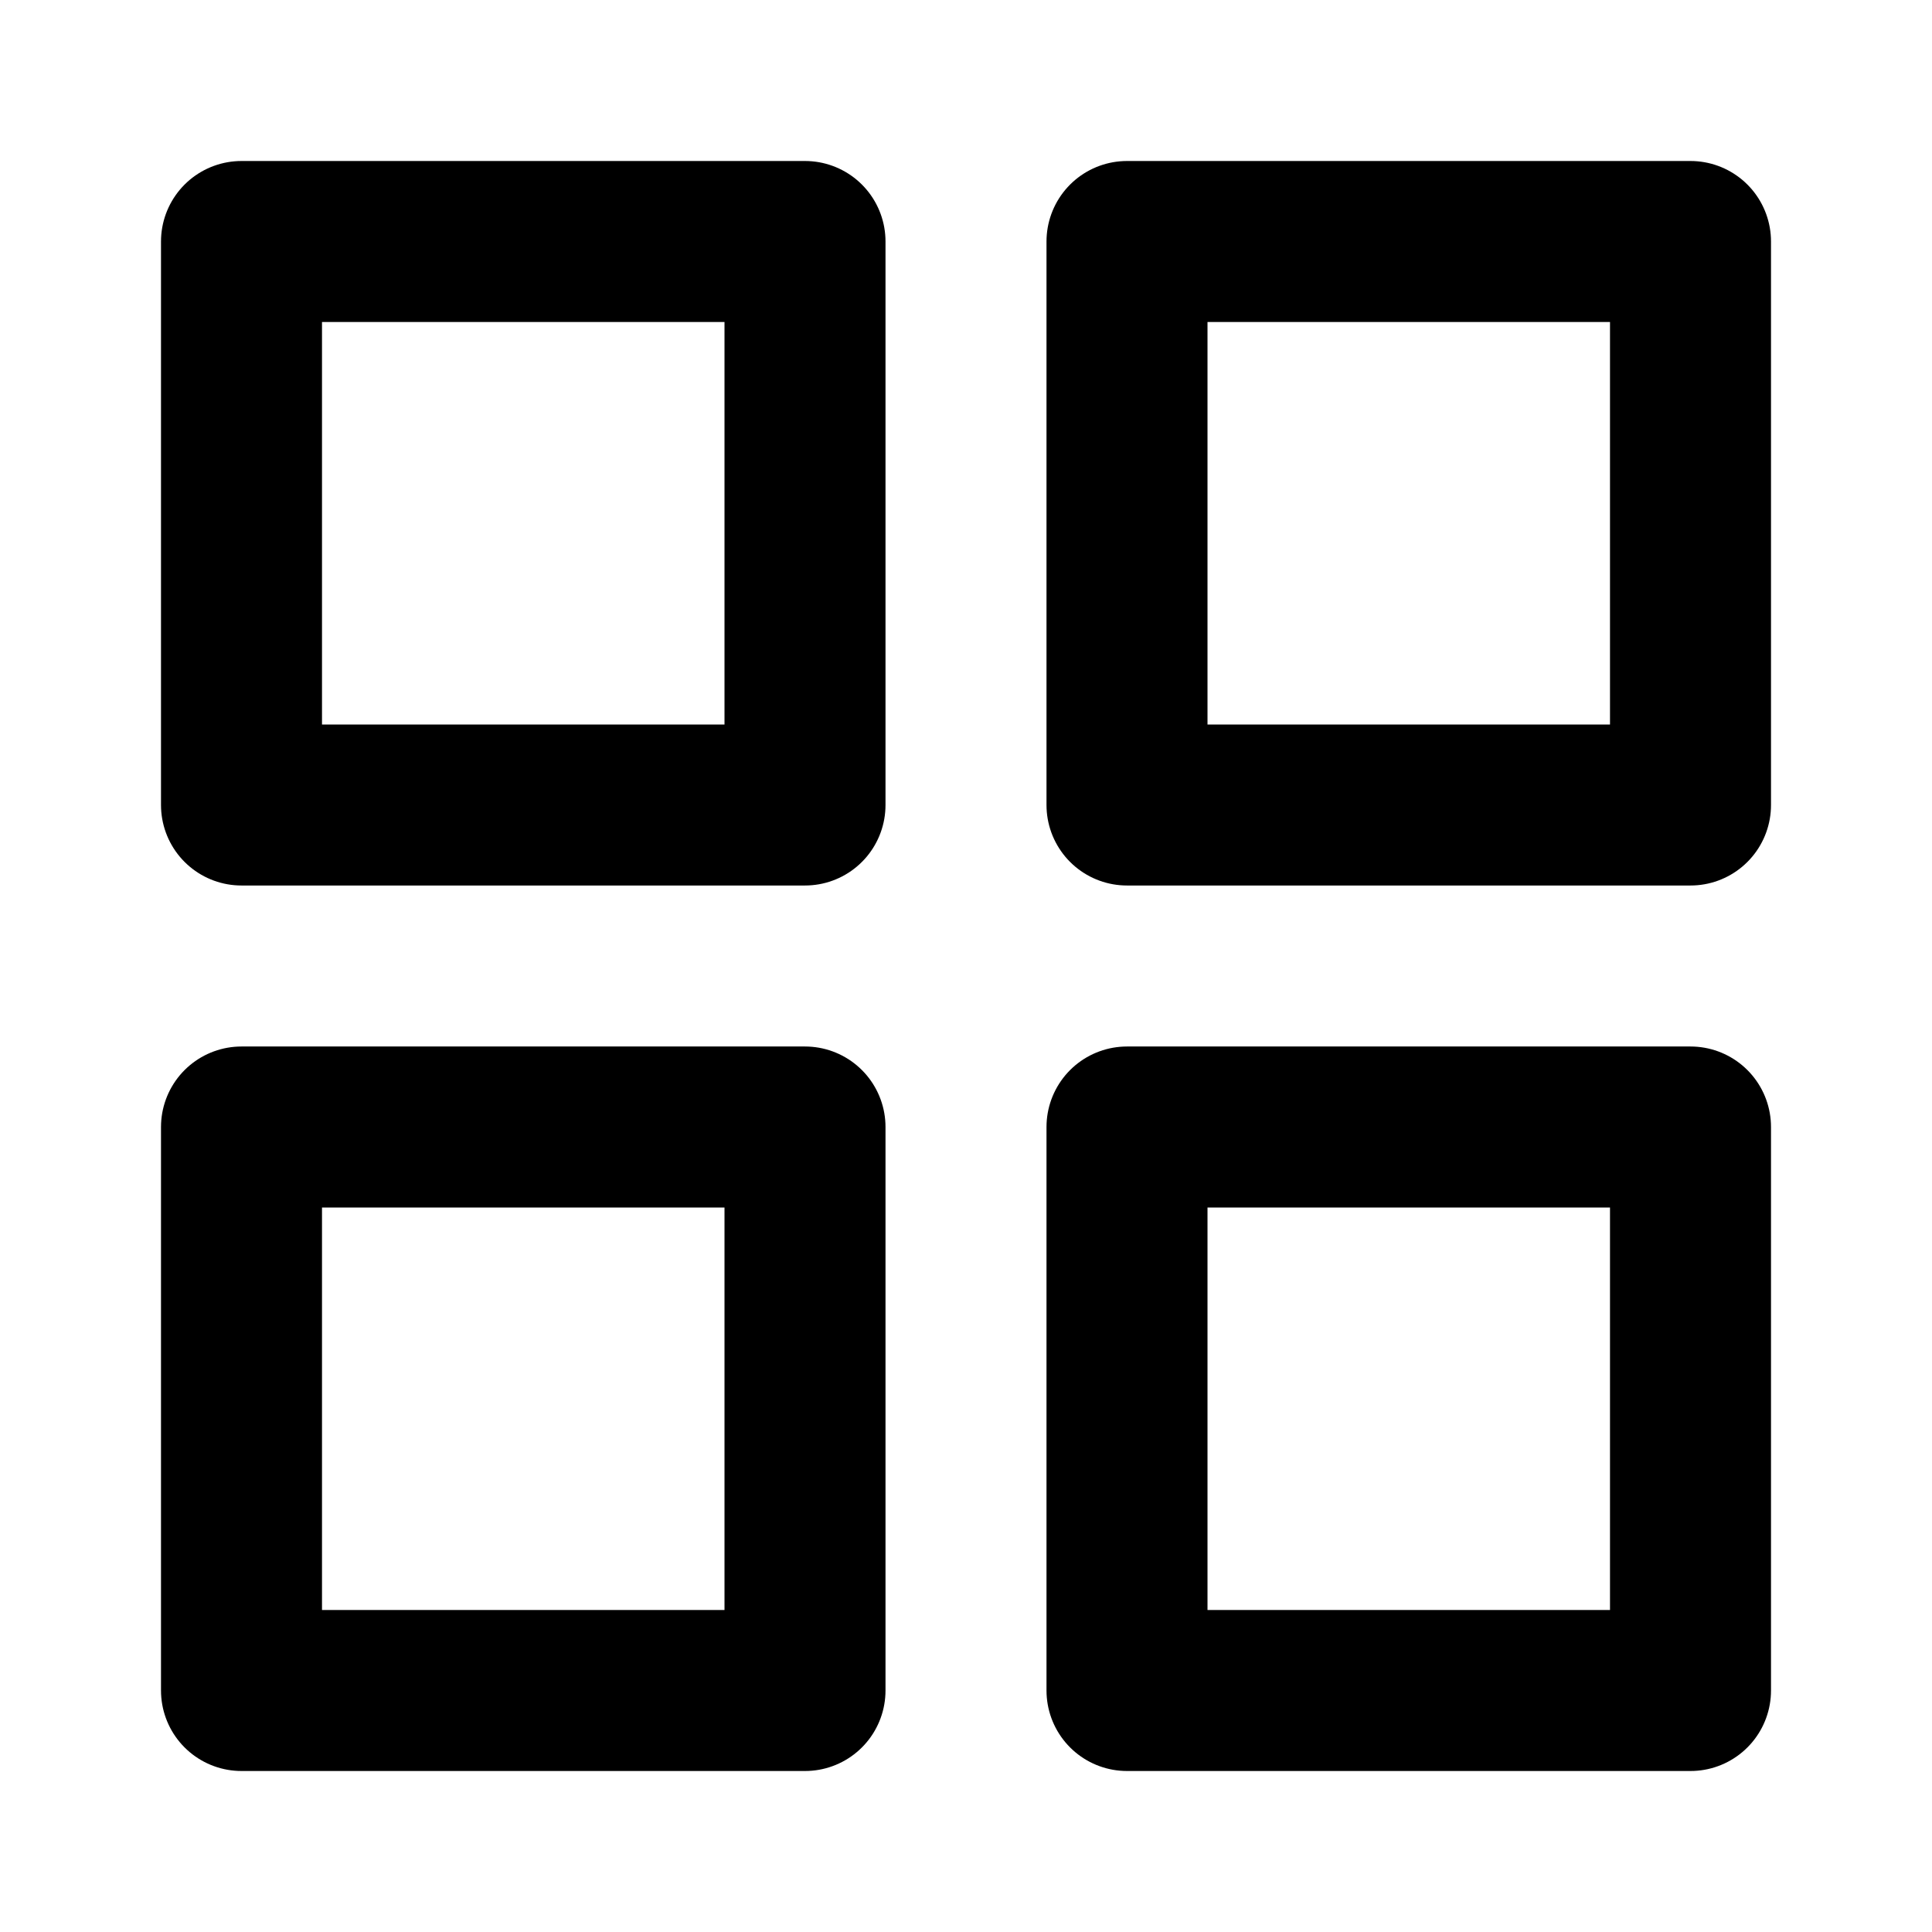
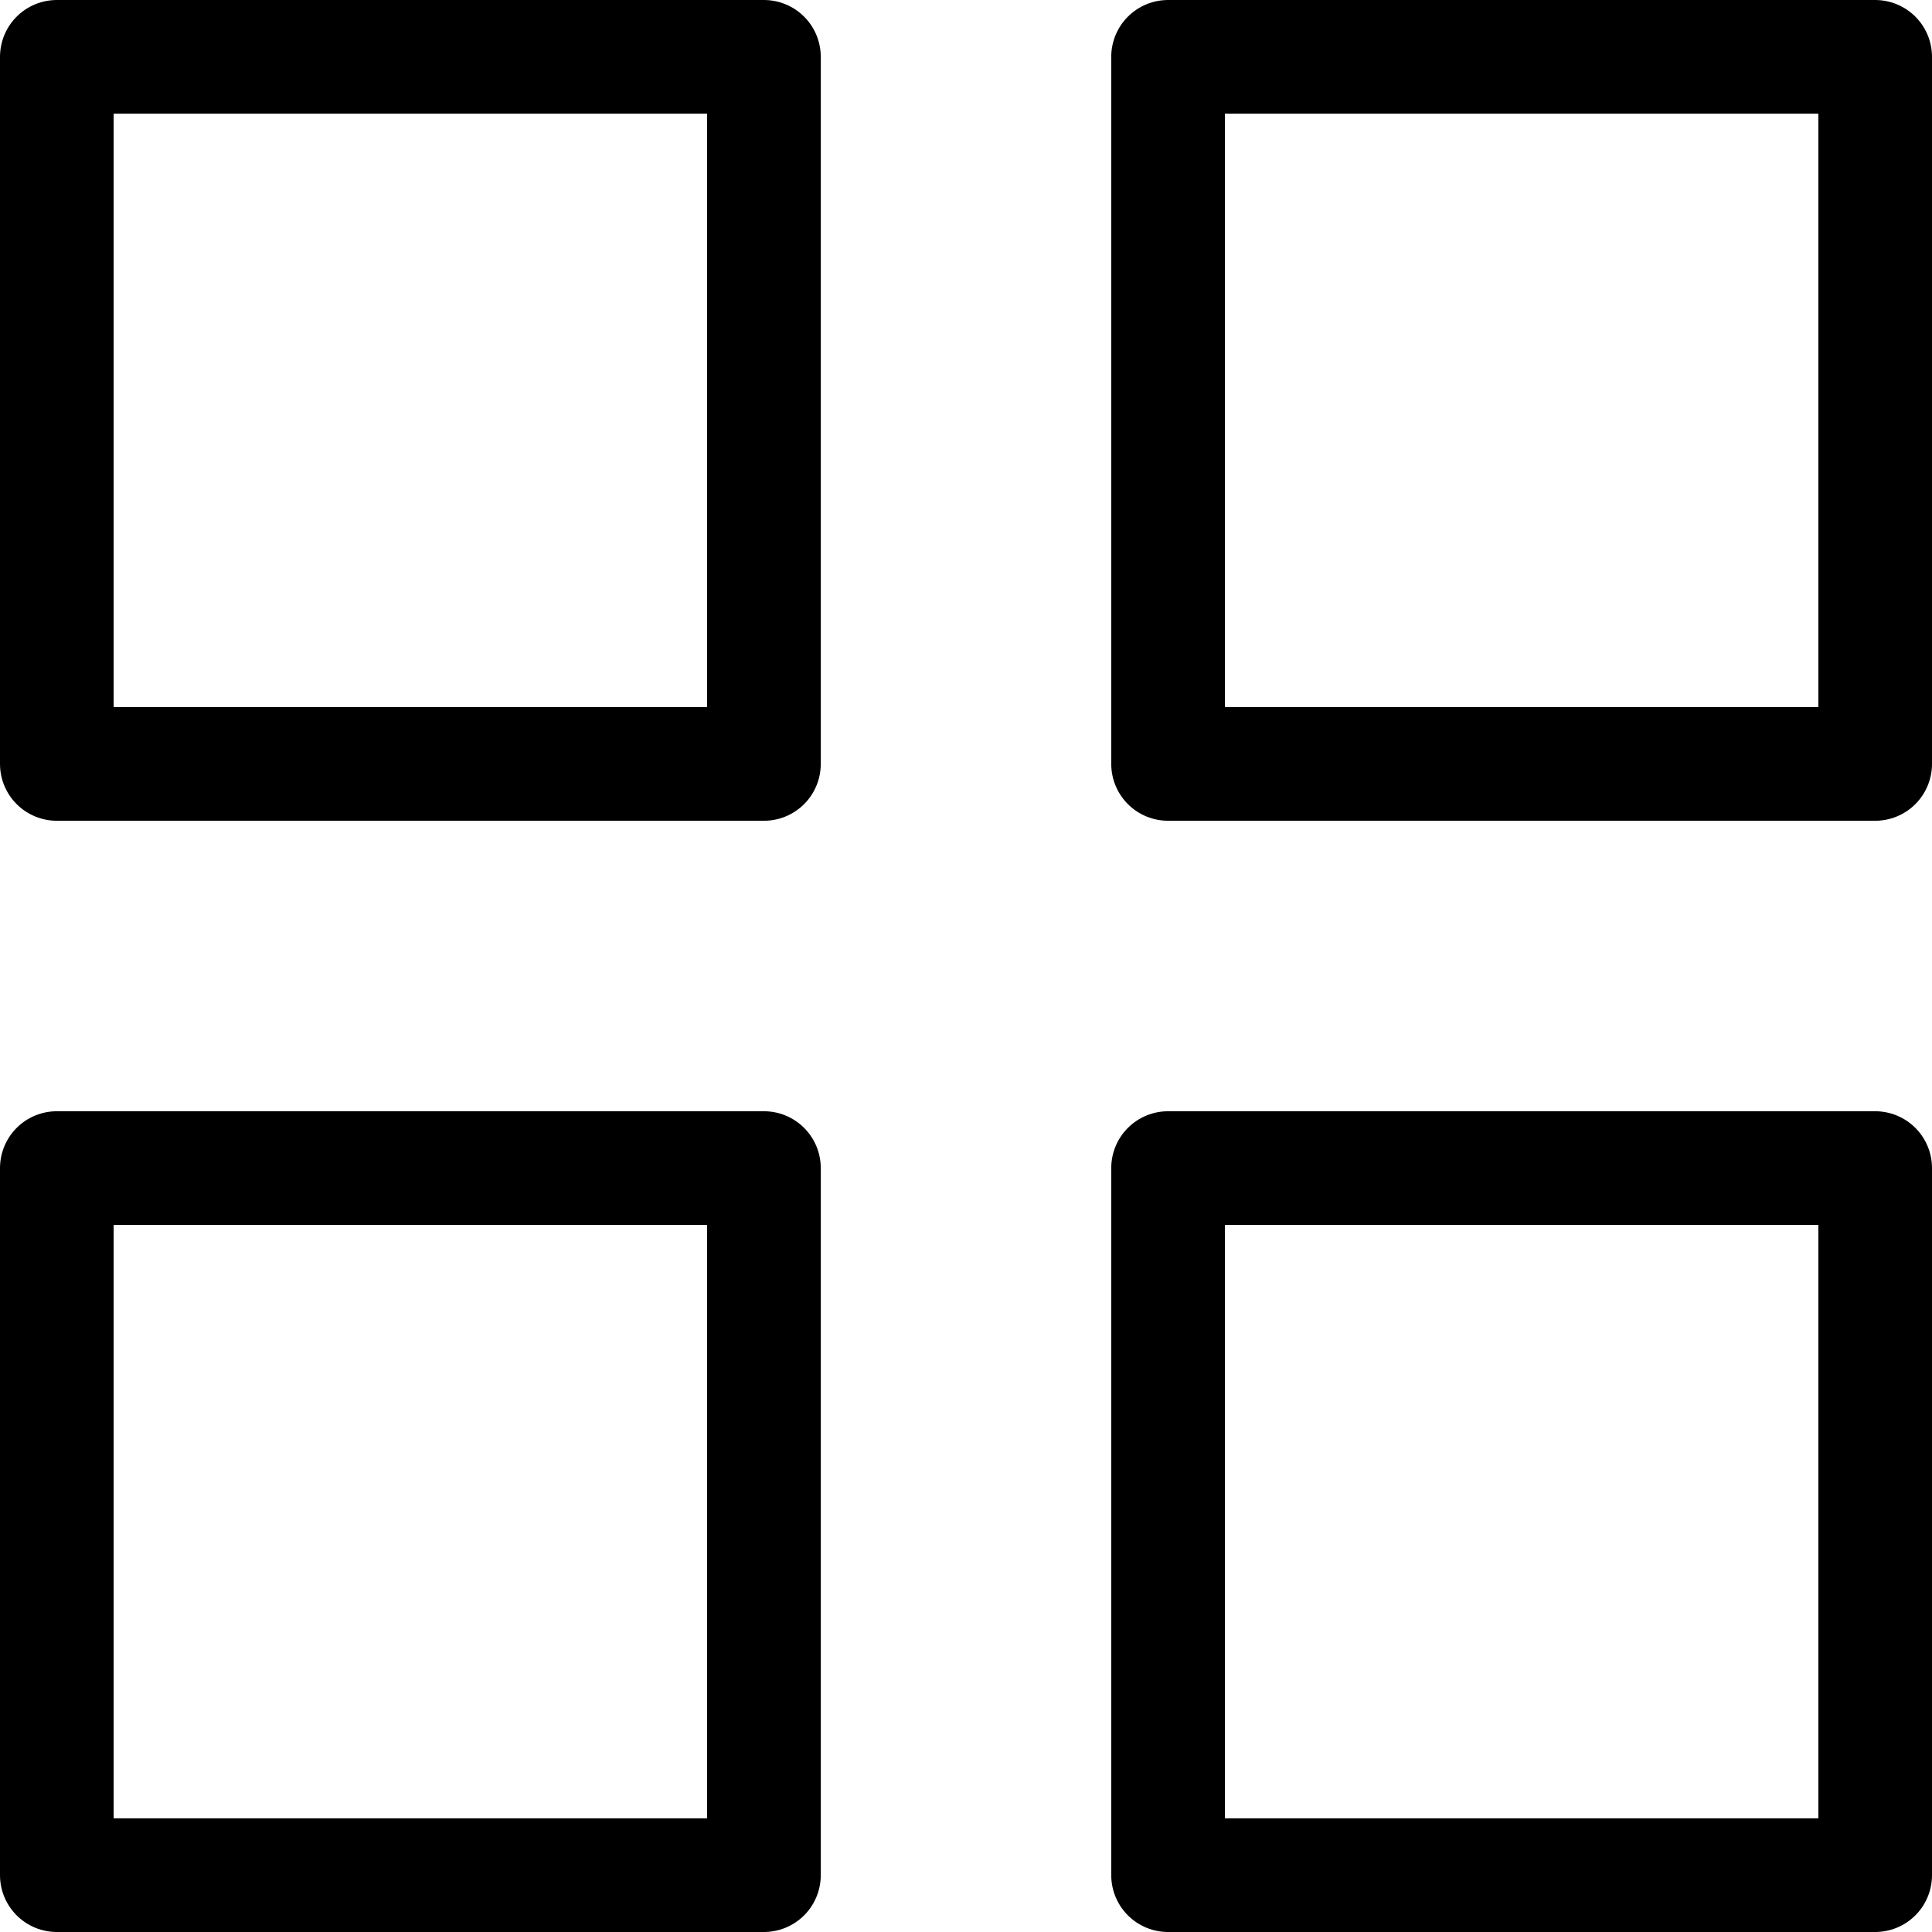
- <svg xmlns="http://www.w3.org/2000/svg" viewBox="0 0 24 24" fill="none" stroke="currentColor" stroke-width="2" stroke-linecap="round" stroke-linejoin="round">
-   <path d="M3 3h7v7H3zM14 3h7v7h-7zM14 14h7v7h-7zM3 14h7v7H3z" />
+ <svg xmlns="http://www.w3.org/2000/svg" viewBox="0 0 34 34">
+   <g fill="none" fill-rule="evenodd" stroke-linecap="round" stroke-linejoin="round">
+     <g stroke="currentColor" stroke-width="2">
+       <g>
+         <g>
+           <g>
+             <path d="M1 1h12.444v12.444H1zM20.556 1H33v12.444H20.556zM20.556 20.556H33V33H20.556zM1 20.556h12.444V33H1z" />
+           </g>
+         </g>
+       </g>
+     </g>
+   </g>
</svg>
